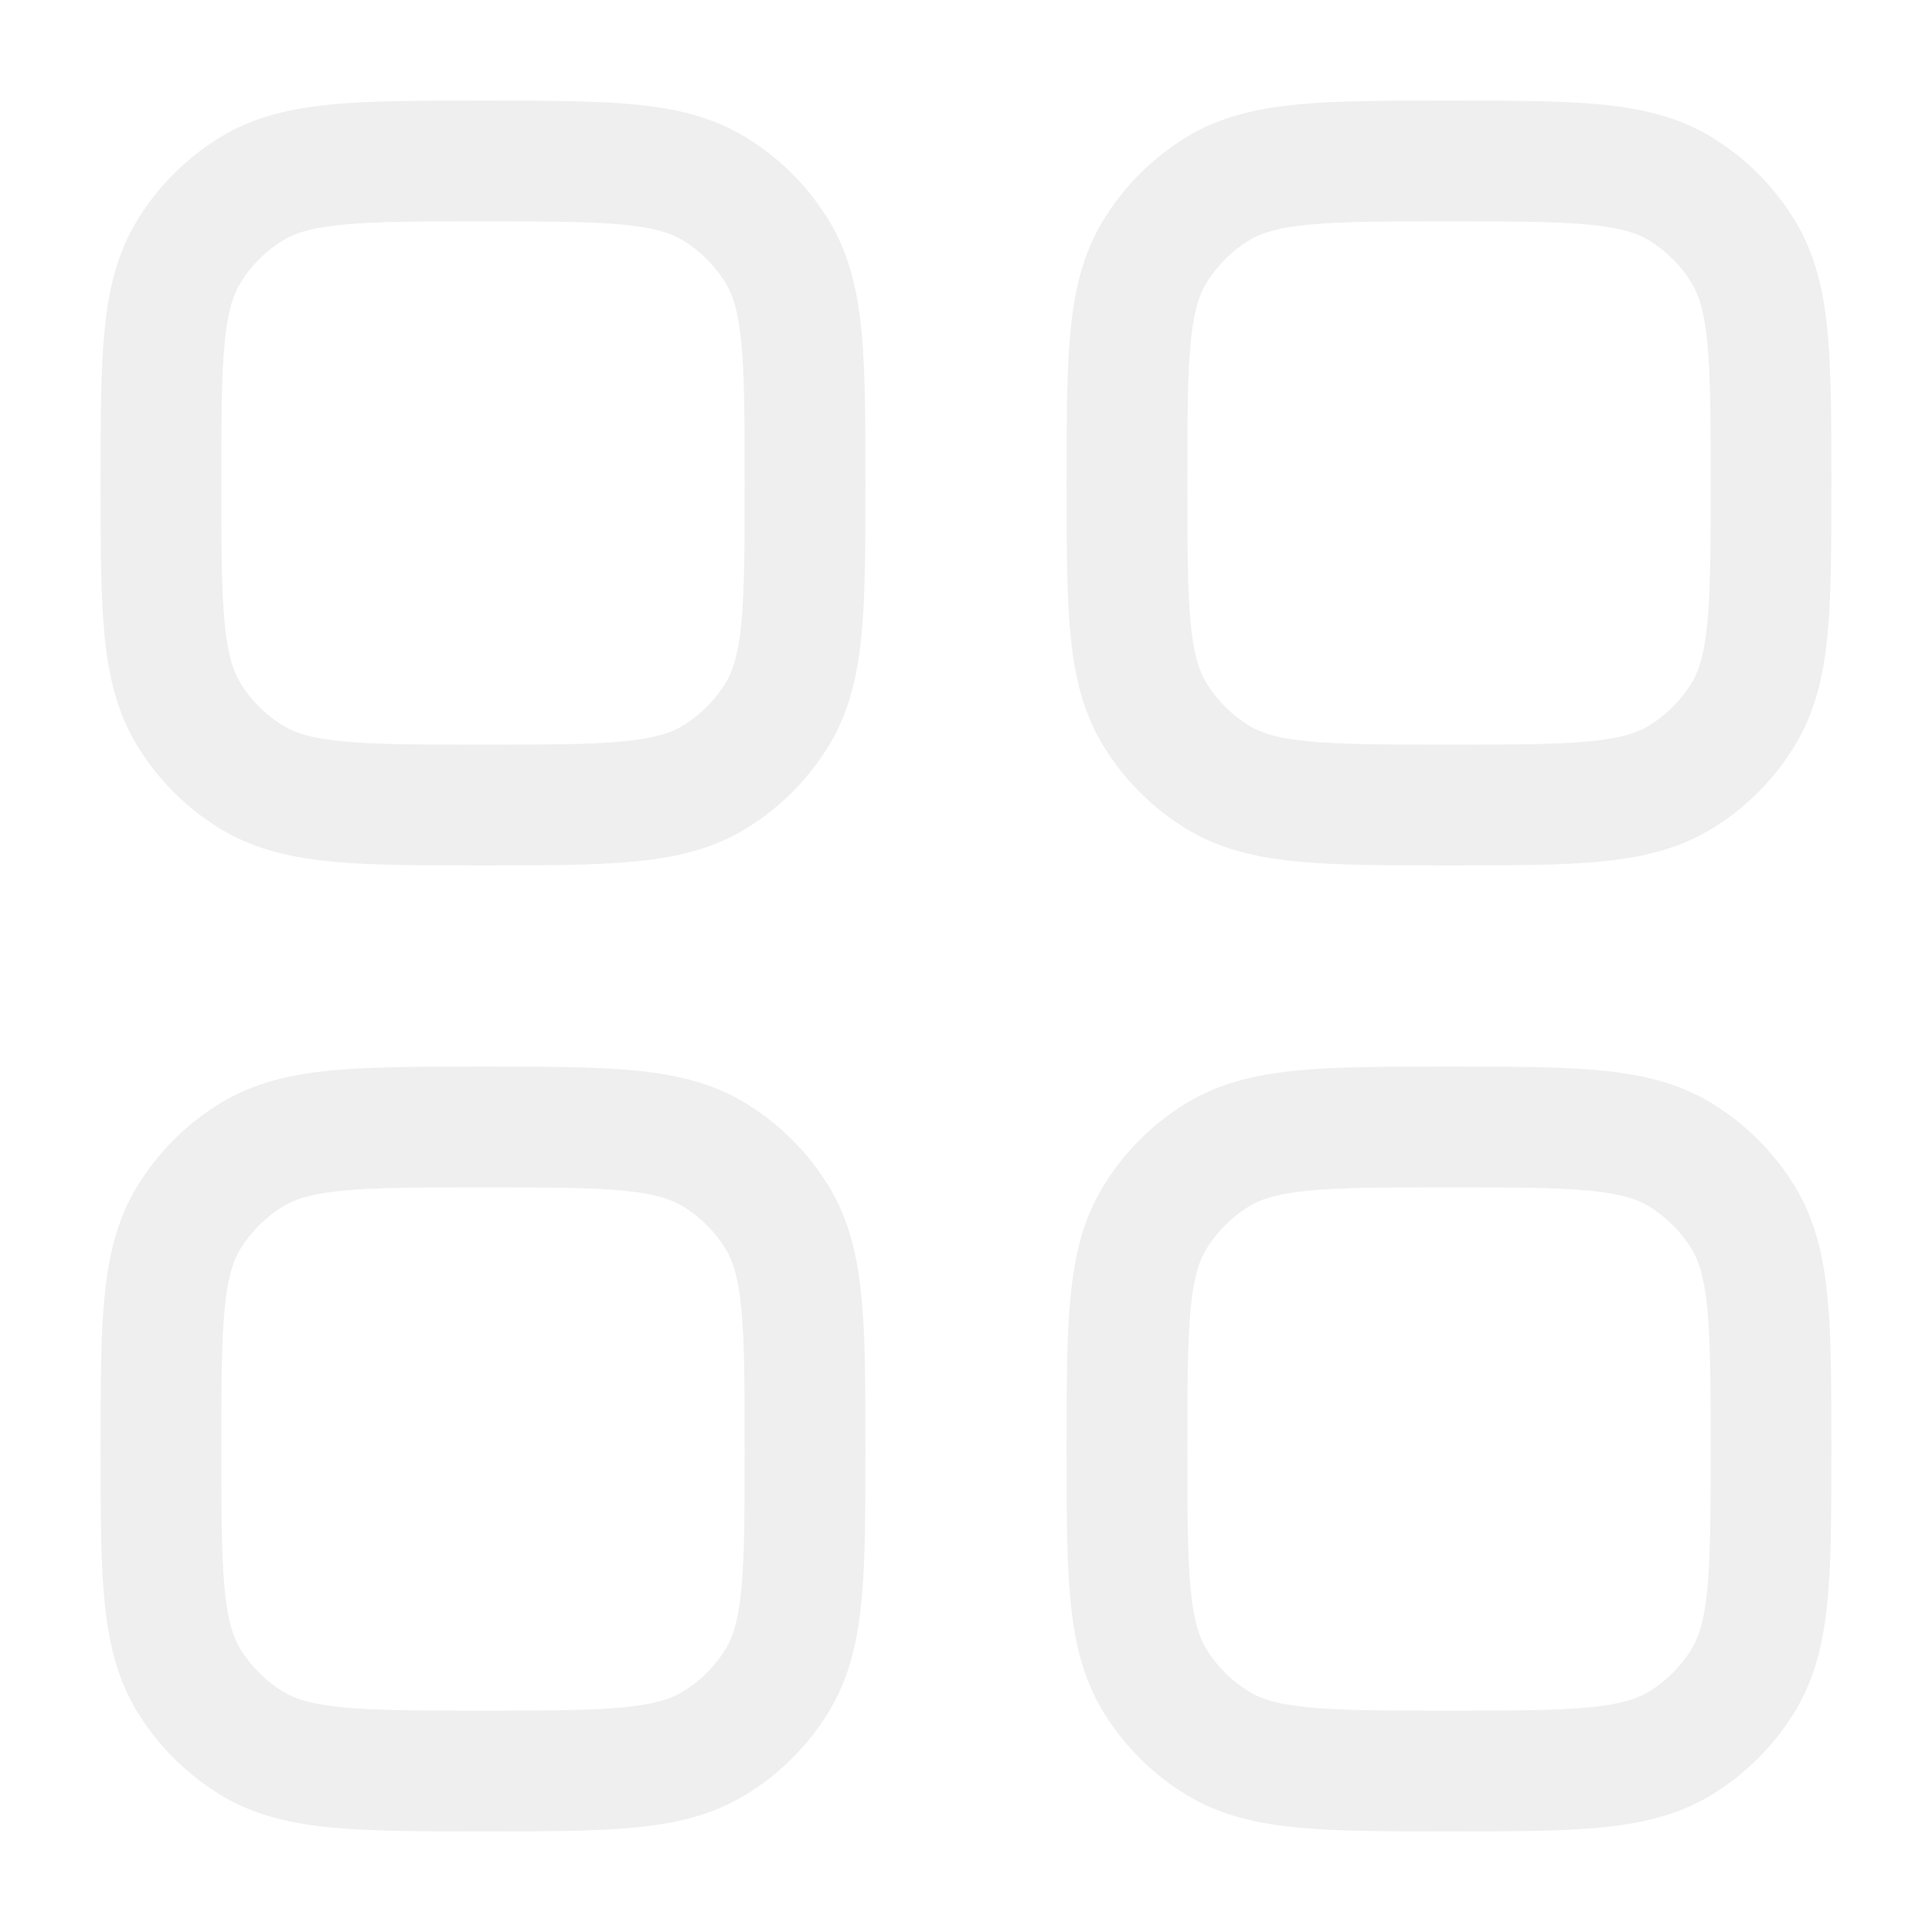
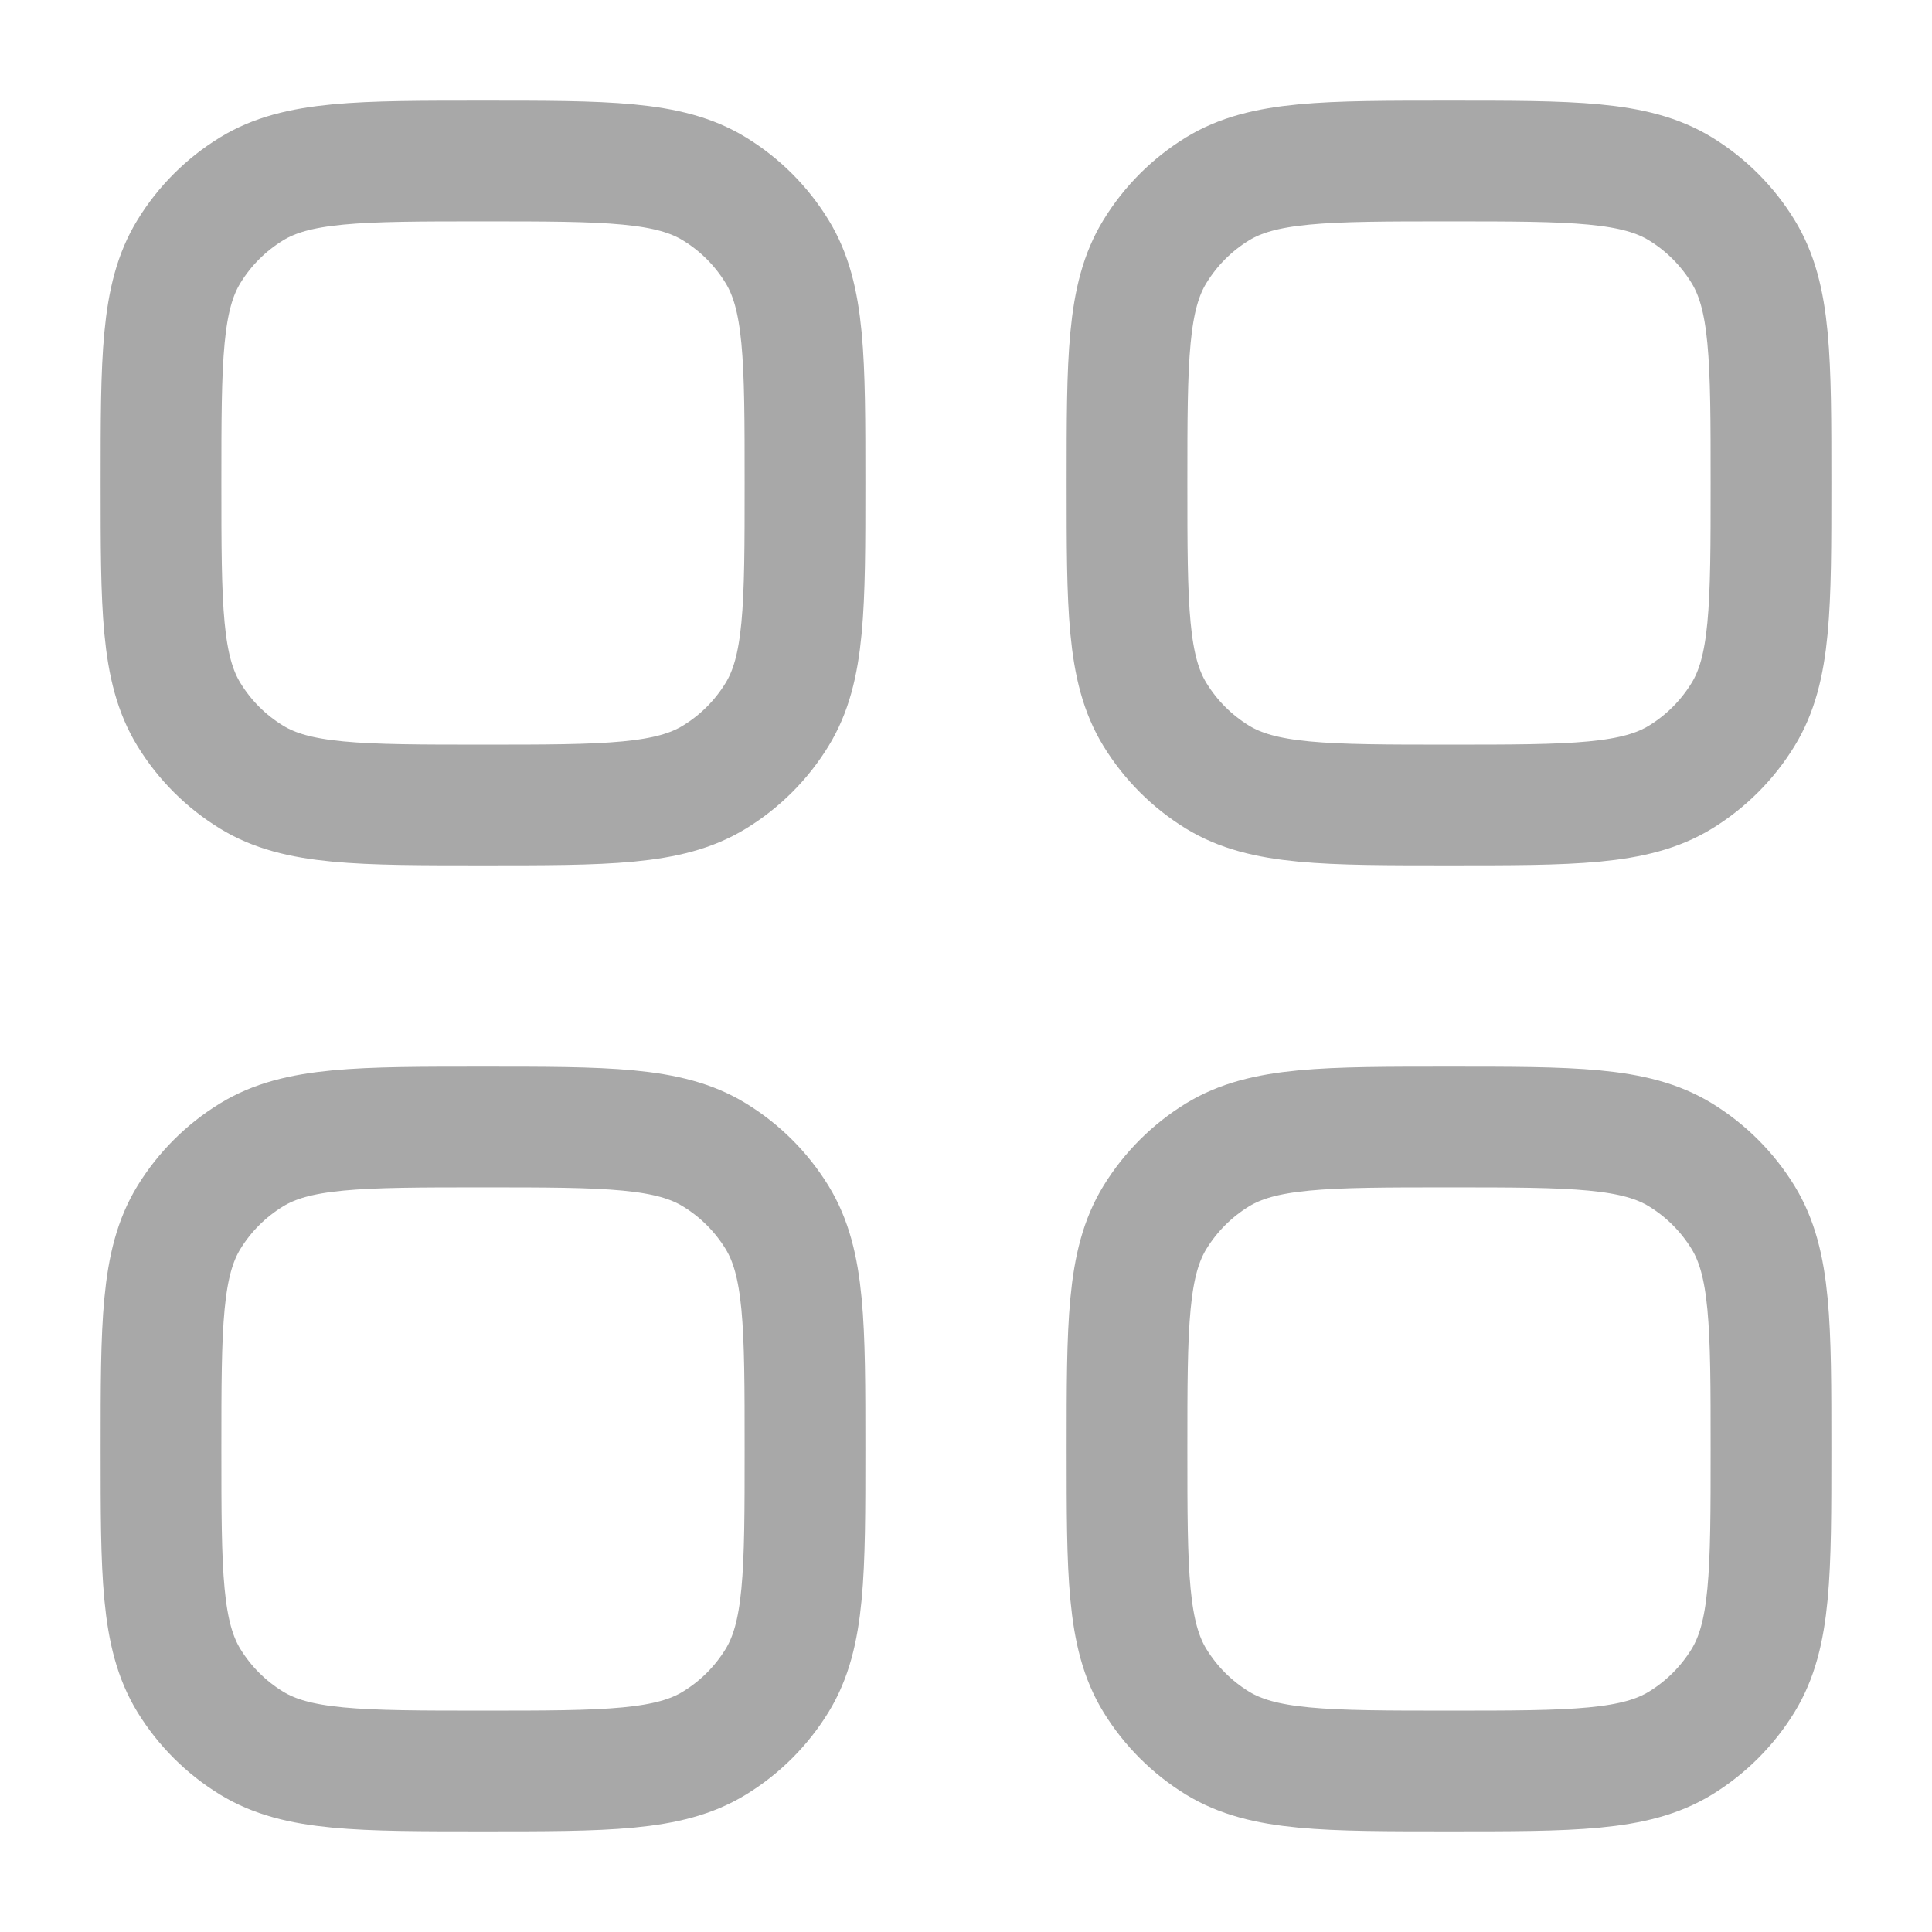
<svg xmlns="http://www.w3.org/2000/svg" width="24" height="24" viewBox="0 0 24 24" fill="none">
-   <path d="M2 18C2 16.46 2 15.689 2.347 15.123C2.541 14.807 2.807 14.541 3.124 14.347C3.689 14 4.46 14 6 14C7.54 14 8.311 14 8.876 14.347C9.193 14.541 9.459 14.807 9.653 15.123C10 15.689 10 16.46 10 18C10 19.54 10 20.311 9.653 20.877C9.459 21.193 9.193 21.459 8.876 21.653C8.311 22 7.54 22 6 22C4.46 22 3.689 22 3.124 21.653C2.807 21.459 2.541 21.193 2.347 20.877C2 20.311 2 19.54 2 18Z" stroke="#EFEFEF" stroke-width="1.5" />
-   <path d="M14 18C14 16.46 14 15.689 14.347 15.123C14.541 14.807 14.807 14.541 15.123 14.347C15.689 14 16.46 14 18 14C19.54 14 20.311 14 20.877 14.347C21.193 14.541 21.459 14.807 21.653 15.123C22 15.689 22 16.46 22 18C22 19.54 22 20.311 21.653 20.877C21.459 21.193 21.193 21.459 20.877 21.653C20.311 22 19.54 22 18 22C16.46 22 15.689 22 15.123 21.653C14.807 21.459 14.541 21.193 14.347 20.877C14 20.311 14 19.54 14 18Z" stroke="#EFEFEF" stroke-width="1.5" />
-   <path d="M2 6C2 4.46 2 3.689 2.347 3.124C2.541 2.807 2.807 2.541 3.124 2.347C3.689 2 4.46 2 6 2C7.54 2 8.311 2 8.876 2.347C9.193 2.541 9.459 2.807 9.653 3.124C10 3.689 10 4.46 10 6C10 7.54 10 8.311 9.653 8.876C9.459 9.193 9.193 9.459 8.876 9.653C8.311 10 7.54 10 6 10C4.46 10 3.689 10 3.124 9.653C2.807 9.459 2.541 9.193 2.347 8.876C2 8.311 2 7.54 2 6Z" stroke="#EFEFEF" stroke-width="1.5" />
-   <path d="M14 6C14 4.46 14 3.689 14.347 3.124C14.541 2.807 14.807 2.541 15.123 2.347C15.689 2 16.46 2 18 2C19.54 2 20.311 2 20.877 2.347C21.193 2.541 21.459 2.807 21.653 3.124C22 3.689 22 4.46 22 6C22 7.54 22 8.311 21.653 8.876C21.459 9.193 21.193 9.459 20.877 9.653C20.311 10 19.54 10 18 10C16.46 10 15.689 10 15.123 9.653C14.807 9.459 14.541 9.193 14.347 8.876C14 8.311 14 7.54 14 6Z" stroke="#EFEFEF" stroke-width="1.5" />
+   <path d="M2 18C2 16.46 2 15.689 2.347 15.123C2.541 14.807 2.807 14.541 3.124 14.347C3.689 14 4.46 14 6 14C7.54 14 8.311 14 8.876 14.347C9.193 14.541 9.459 14.807 9.653 15.123C10 15.689 10 16.46 10 18C10 19.54 10 20.311 9.653 20.877C9.459 21.193 9.193 21.459 8.876 21.653C8.311 22 7.54 22 6 22C4.46 22 3.689 22 3.124 21.653C2.807 21.459 2.541 21.193 2.347 20.877C2 20.311 2 19.54 2 18Z" stroke="#A8A8A8" stroke-width="1.5" />
+   <path d="M14 18C14 16.46 14 15.689 14.347 15.123C14.541 14.807 14.807 14.541 15.123 14.347C15.689 14 16.46 14 18 14C19.54 14 20.311 14 20.877 14.347C21.193 14.541 21.459 14.807 21.653 15.123C22 15.689 22 16.46 22 18C22 19.54 22 20.311 21.653 20.877C21.459 21.193 21.193 21.459 20.877 21.653C20.311 22 19.54 22 18 22C16.46 22 15.689 22 15.123 21.653C14.807 21.459 14.541 21.193 14.347 20.877C14 20.311 14 19.54 14 18Z" stroke="#A8A8A8" stroke-width="1.5" />
+   <path d="M2 6C2 4.46 2 3.689 2.347 3.124C2.541 2.807 2.807 2.541 3.124 2.347C3.689 2 4.46 2 6 2C7.54 2 8.311 2 8.876 2.347C9.193 2.541 9.459 2.807 9.653 3.124C10 3.689 10 4.46 10 6C10 7.54 10 8.311 9.653 8.876C9.459 9.193 9.193 9.459 8.876 9.653C8.311 10 7.54 10 6 10C4.46 10 3.689 10 3.124 9.653C2.807 9.459 2.541 9.193 2.347 8.876C2 8.311 2 7.54 2 6Z" stroke="#A8A8A8" stroke-width="1.5" />
+   <path d="M14 6C14 4.46 14 3.689 14.347 3.124C14.541 2.807 14.807 2.541 15.123 2.347C15.689 2 16.46 2 18 2C19.54 2 20.311 2 20.877 2.347C21.193 2.541 21.459 2.807 21.653 3.124C22 3.689 22 4.46 22 6C22 7.54 22 8.311 21.653 8.876C21.459 9.193 21.193 9.459 20.877 9.653C20.311 10 19.54 10 18 10C16.46 10 15.689 10 15.123 9.653C14.807 9.459 14.541 9.193 14.347 8.876C14 8.311 14 7.54 14 6Z" stroke="#A8A8A8" stroke-width="1.5" />
</svg>
